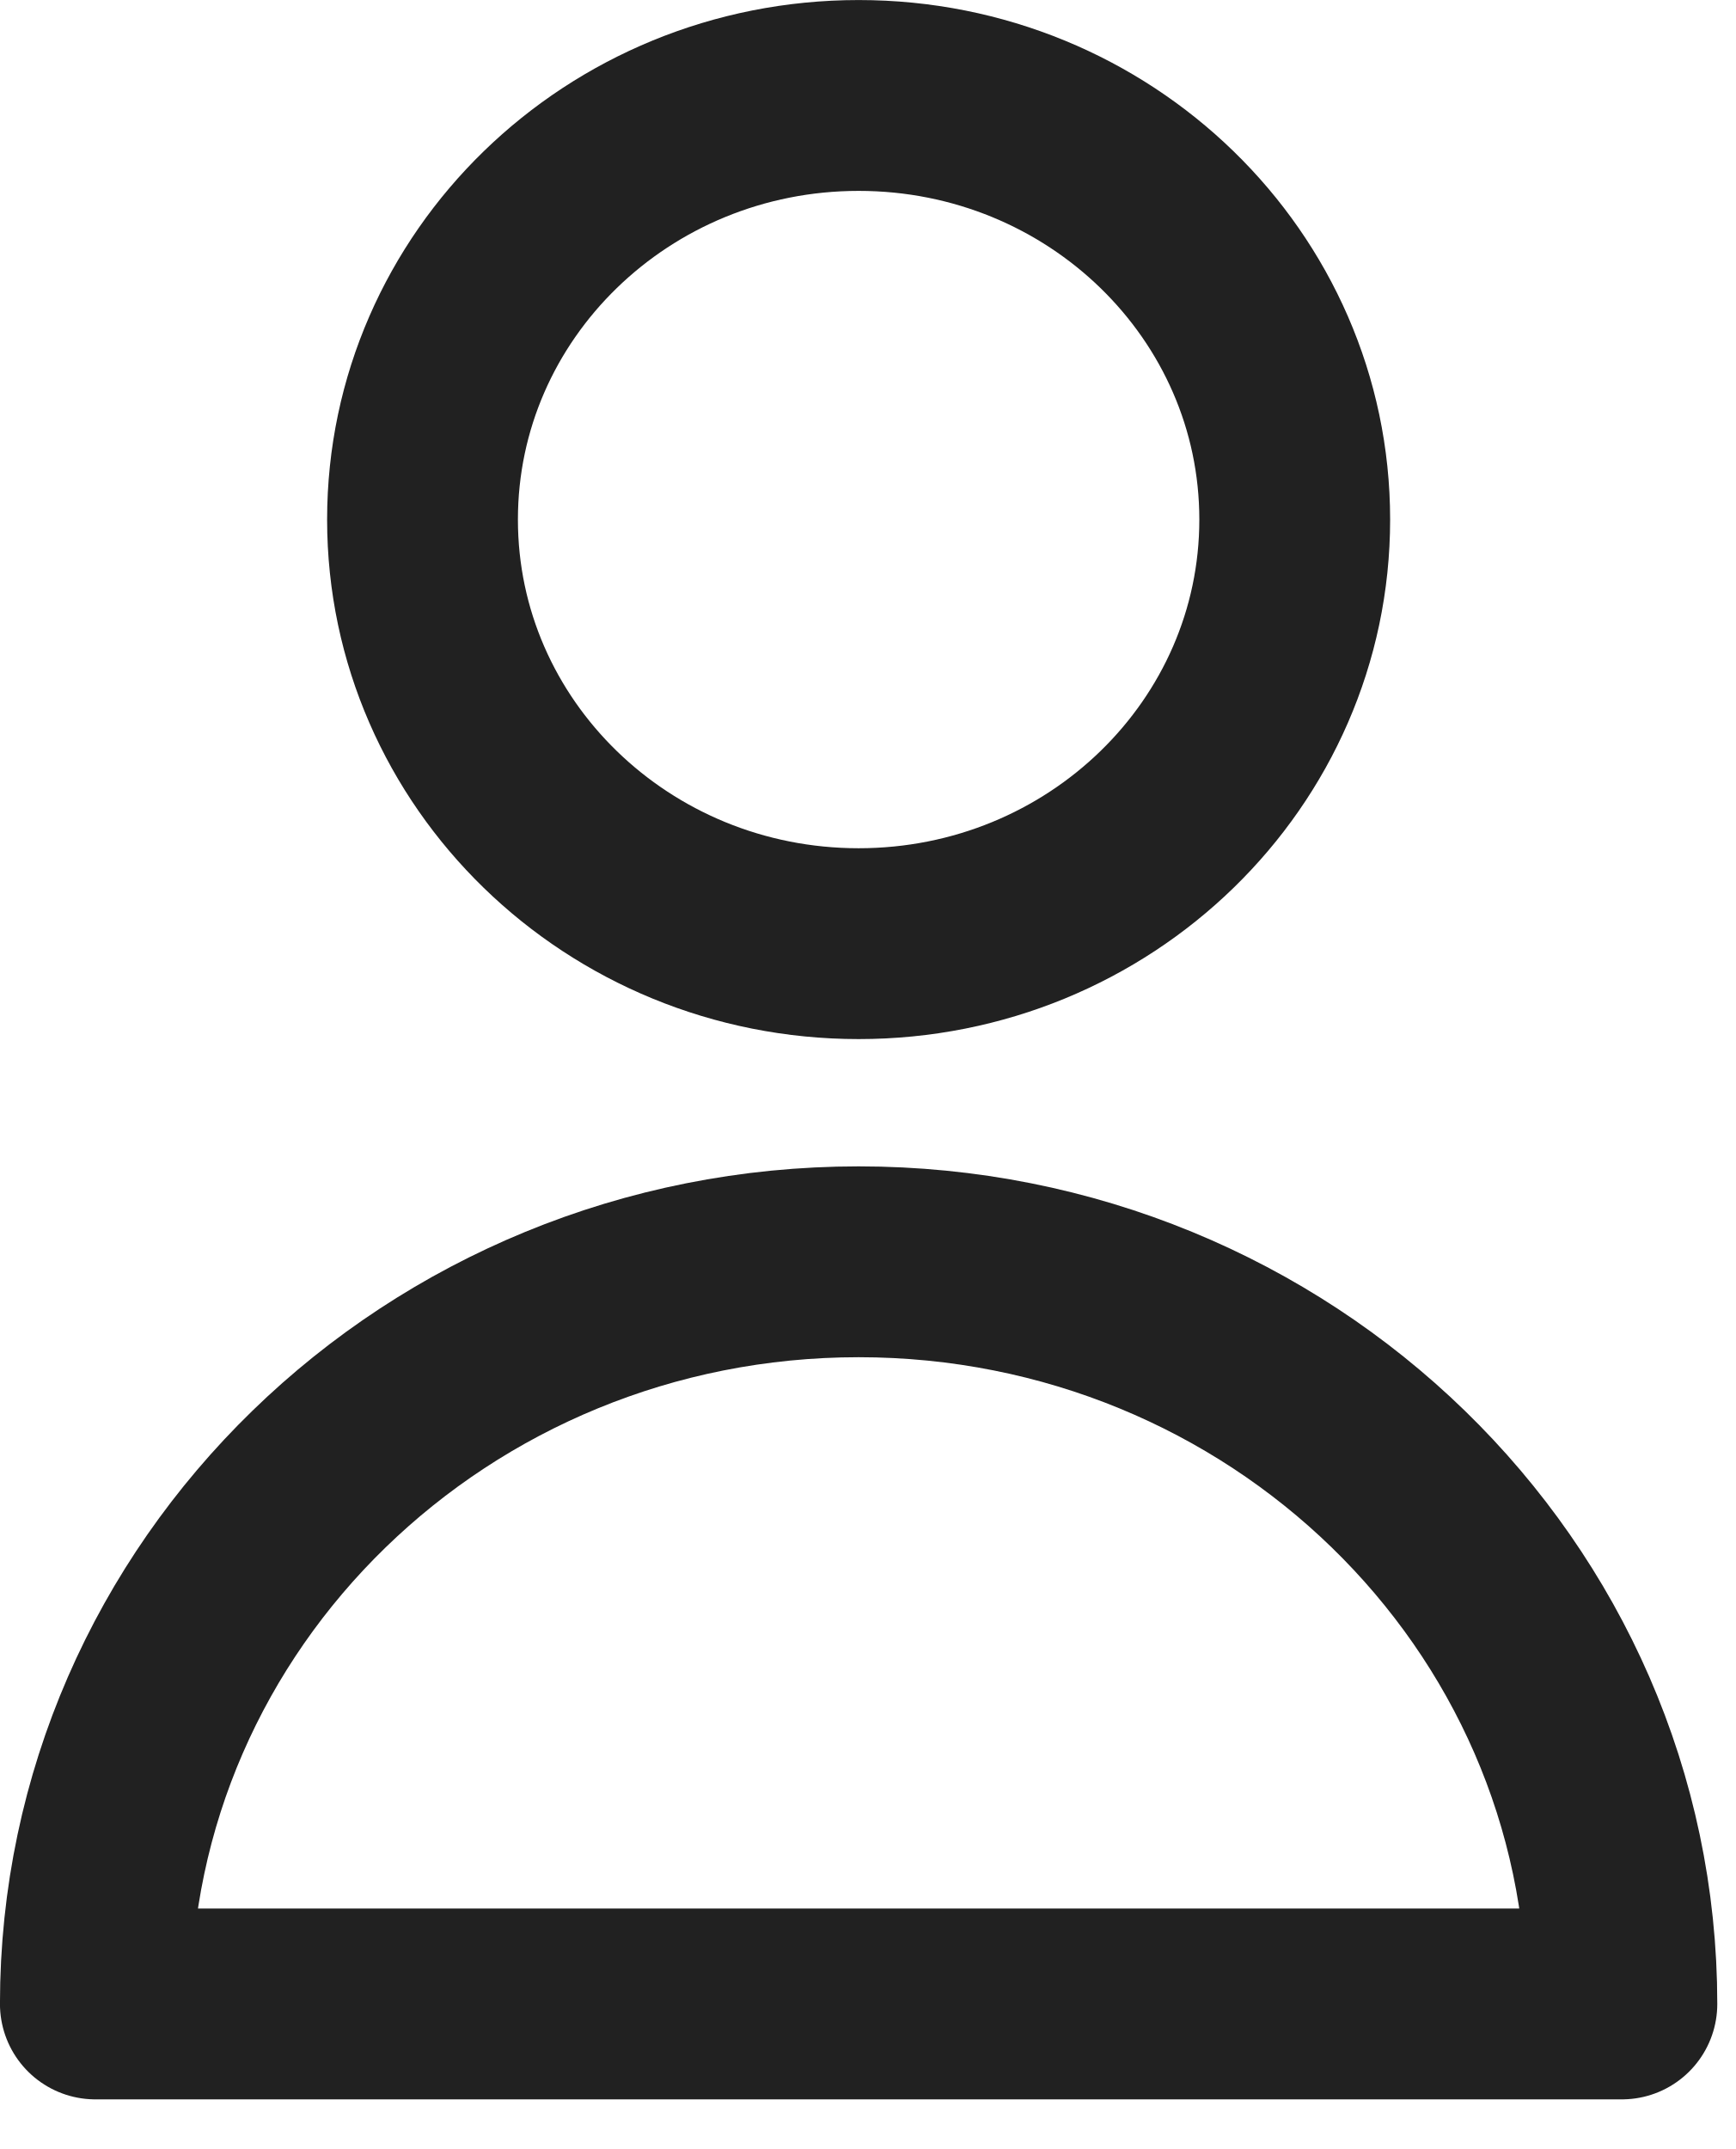
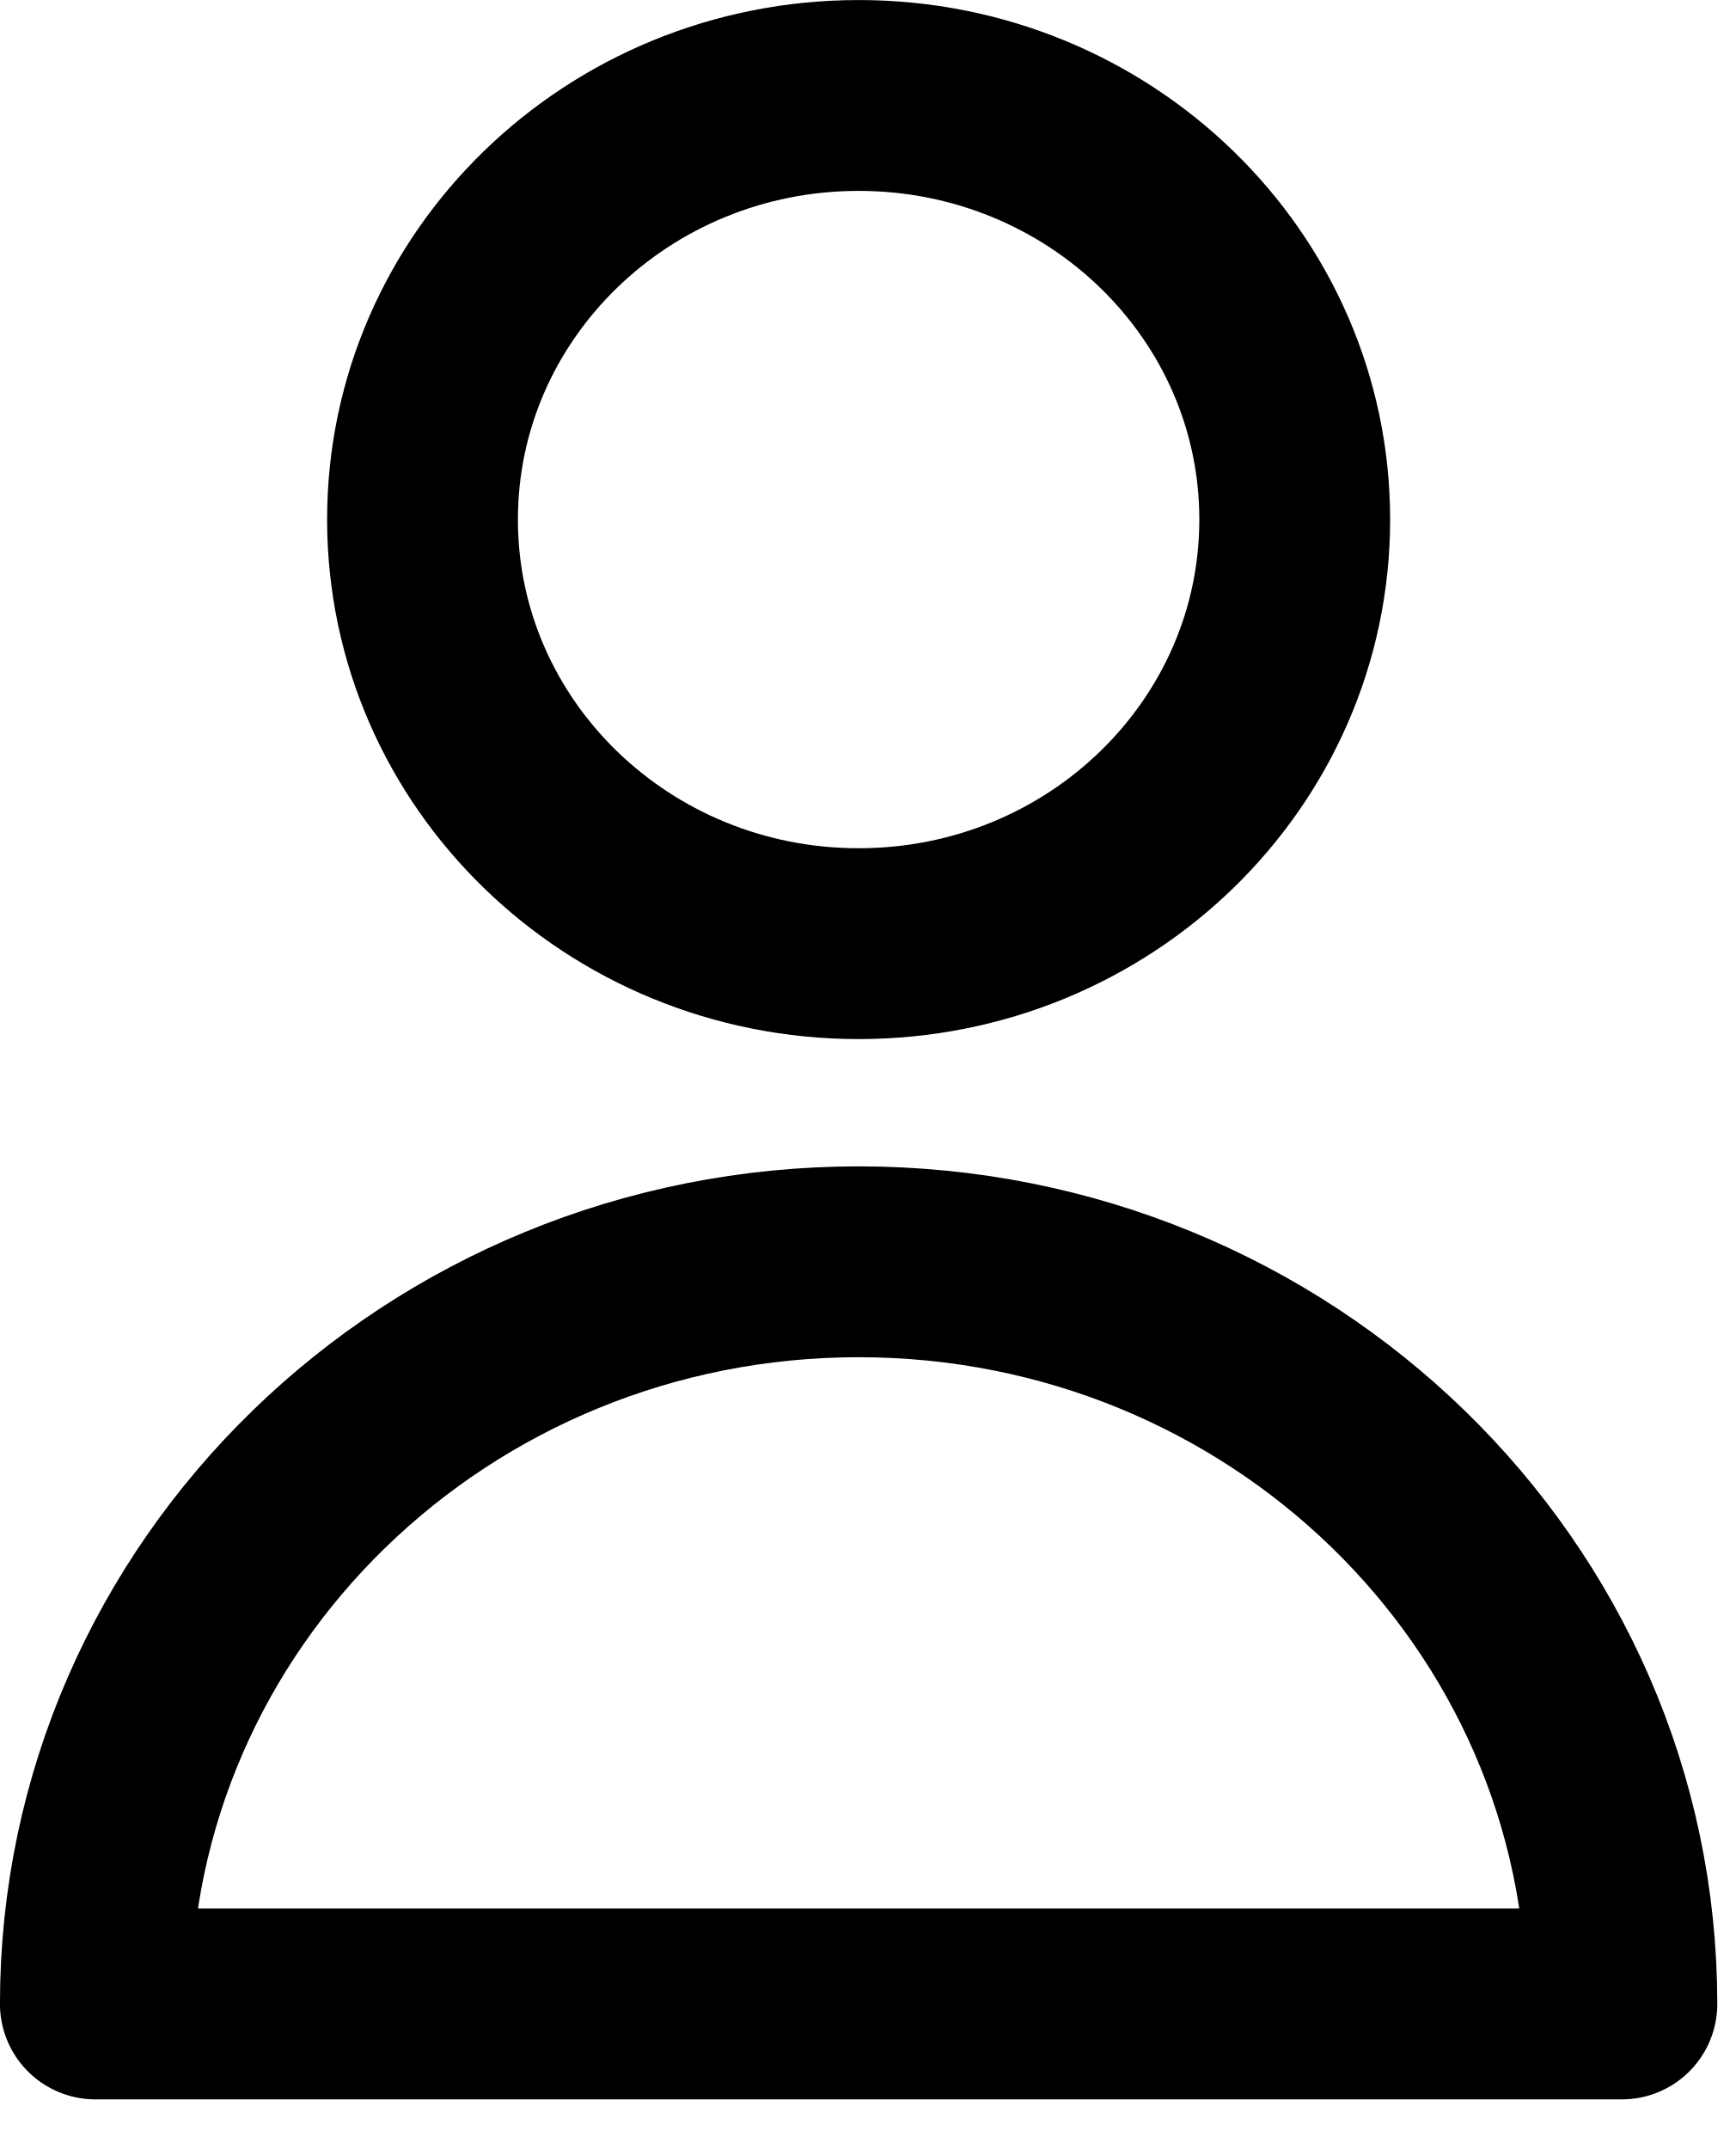
<svg xmlns="http://www.w3.org/2000/svg" width="21" height="26" viewBox="0 0 21 26" fill="none">
-   <path d="M15.668 6.286C15.668 9.12 13.306 11.417 10.391 11.417C7.476 11.417 5.113 9.12 5.113 6.286C5.113 3.452 7.476 1.155 10.391 1.155C13.306 1.155 15.668 3.452 15.668 6.286Z" stroke="#212121" stroke-width="2.309" stroke-linecap="round" stroke-linejoin="round" />
-   <path d="M10.391 15.266C5.29 15.266 1.154 19.286 1.154 24.245H19.627C19.627 19.286 15.492 15.266 10.391 15.266Z" stroke="#212121" stroke-width="2.309" stroke-linecap="round" stroke-linejoin="round" />
+   <path d="M15.668 6.286C15.668 9.12 13.306 11.417 10.391 11.417C7.476 11.417 5.113 9.12 5.113 6.286C5.113 3.452 7.476 1.155 10.391 1.155C13.306 1.155 15.668 3.452 15.668 6.286Z" stroke="currentColor" stroke-width="2.309" stroke-linecap="round" stroke-linejoin="round" />
+   <path d="M10.391 15.266C5.29 15.266 1.154 19.286 1.154 24.245H19.627C19.627 19.286 15.492 15.266 10.391 15.266Z" stroke="currentColor" stroke-width="2.309" stroke-linecap="round" stroke-linejoin="round" />
</svg>
